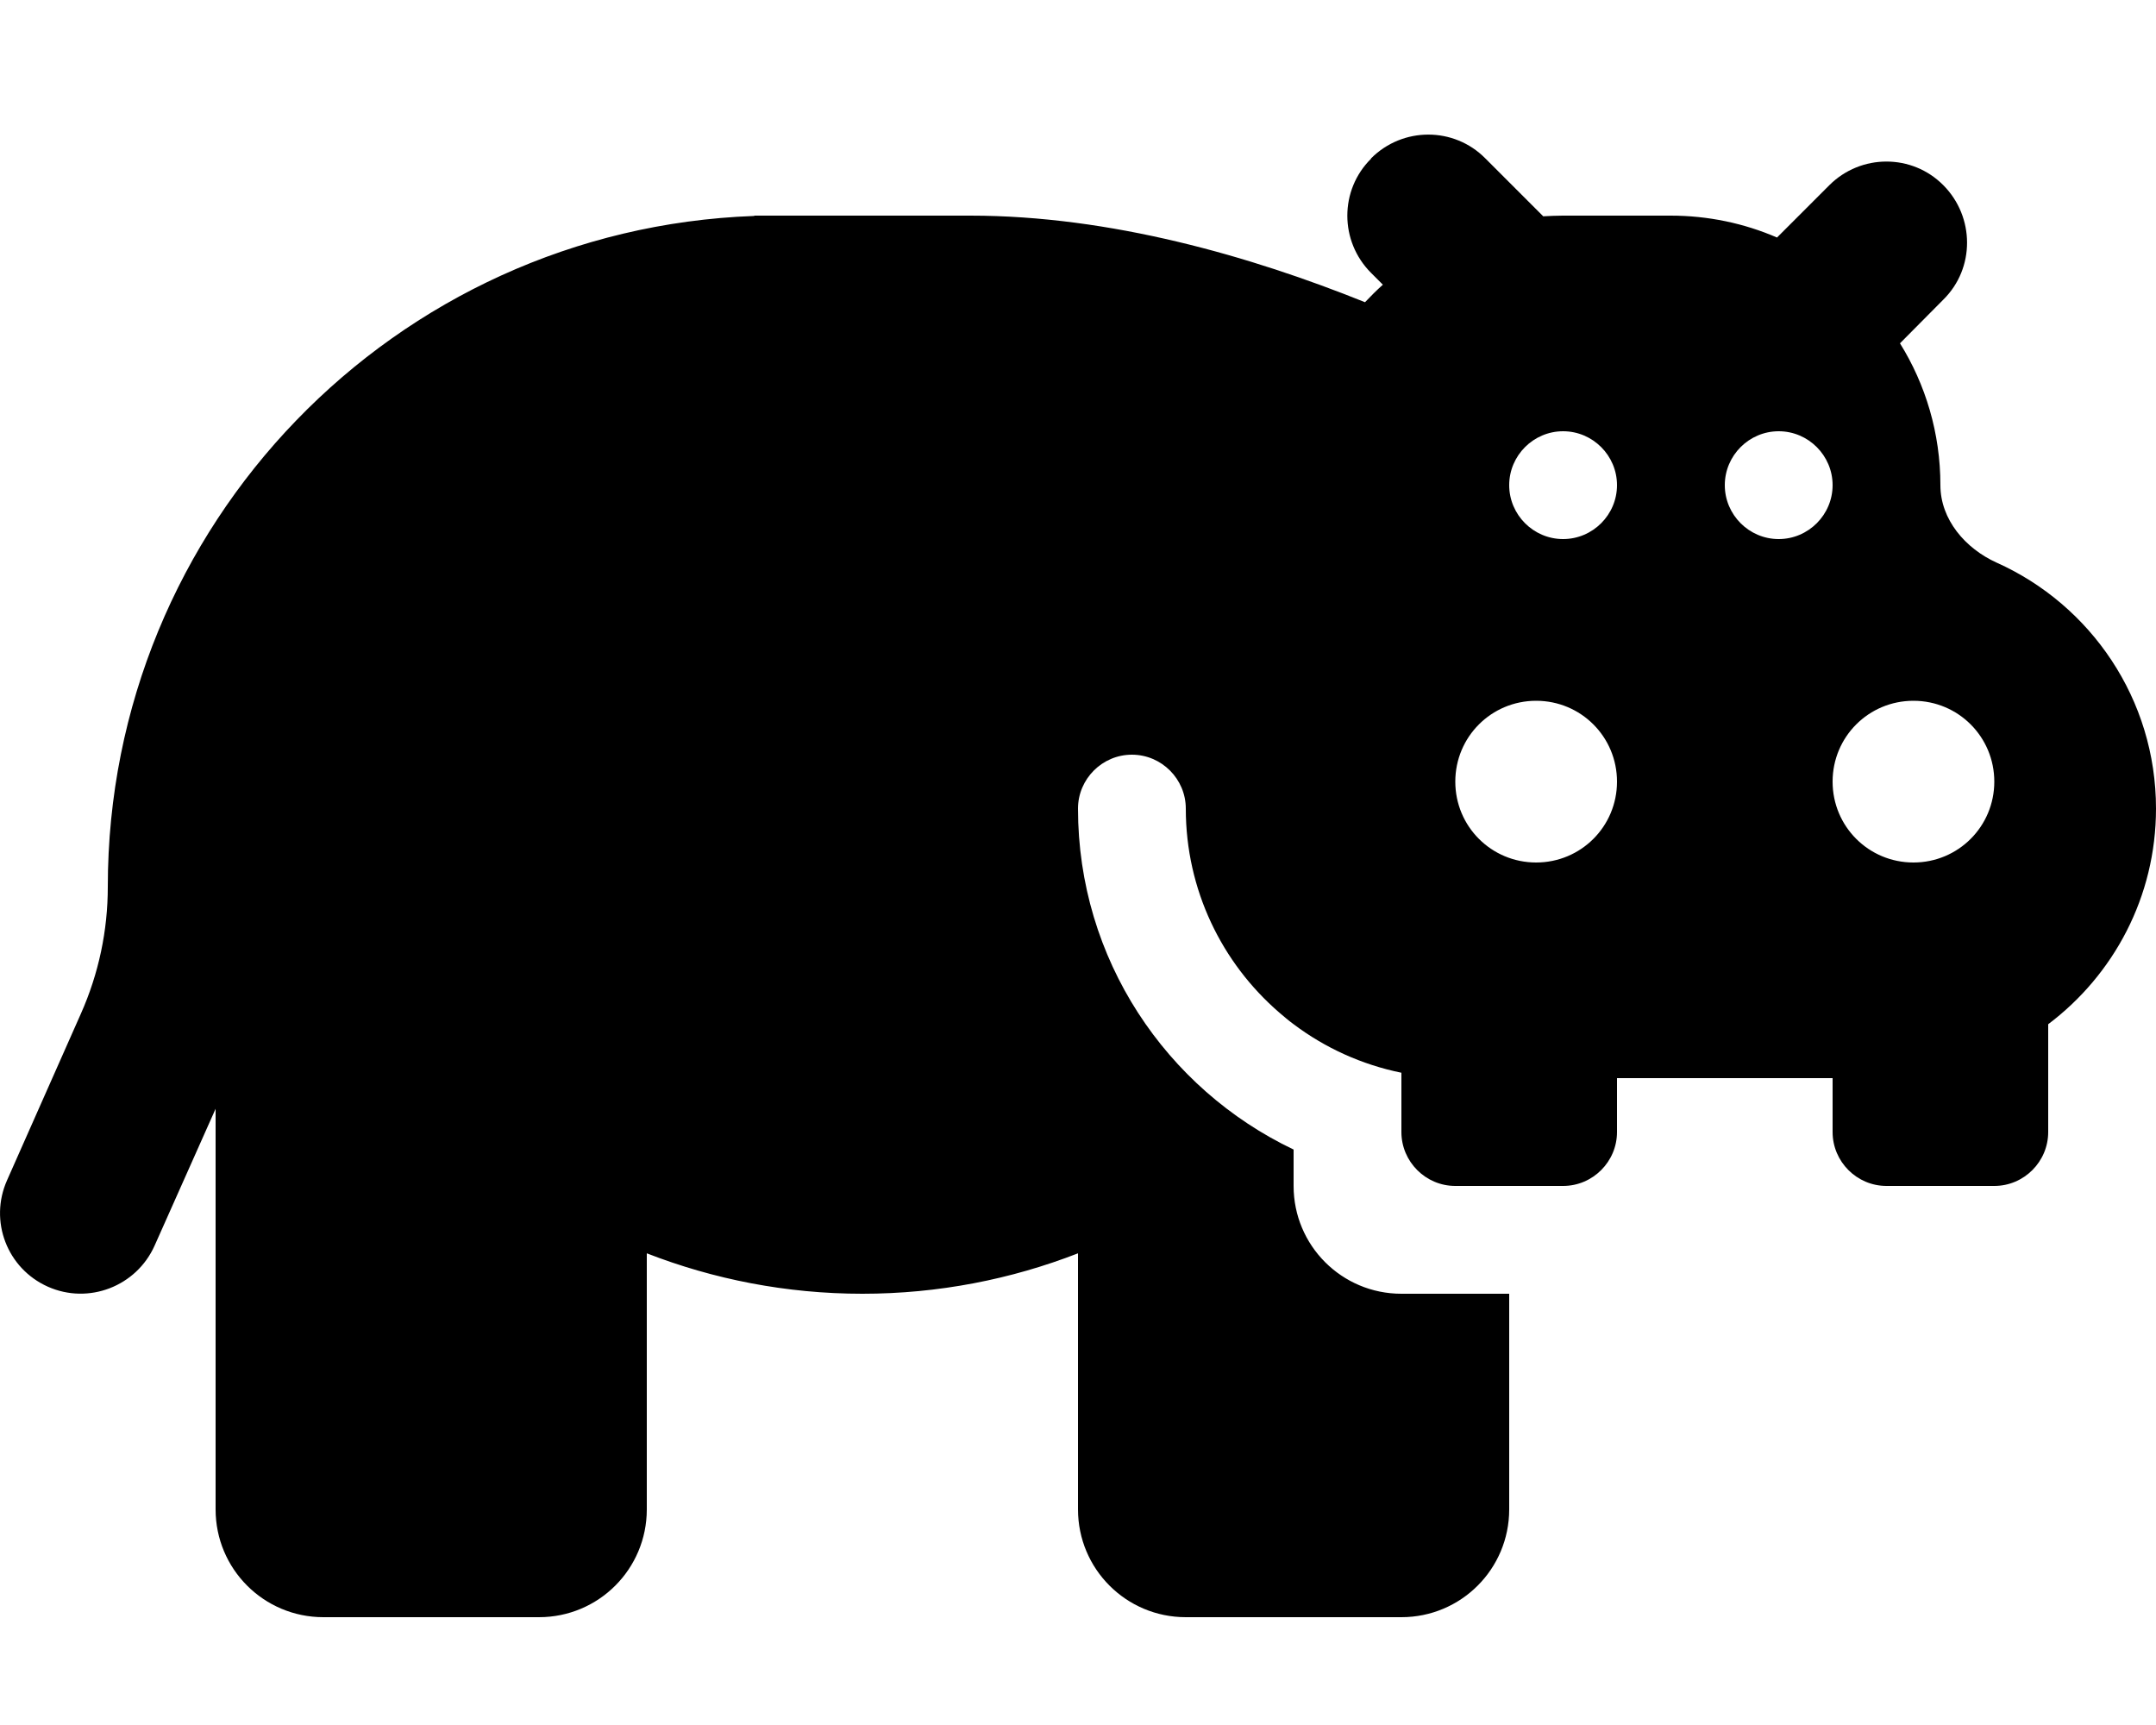
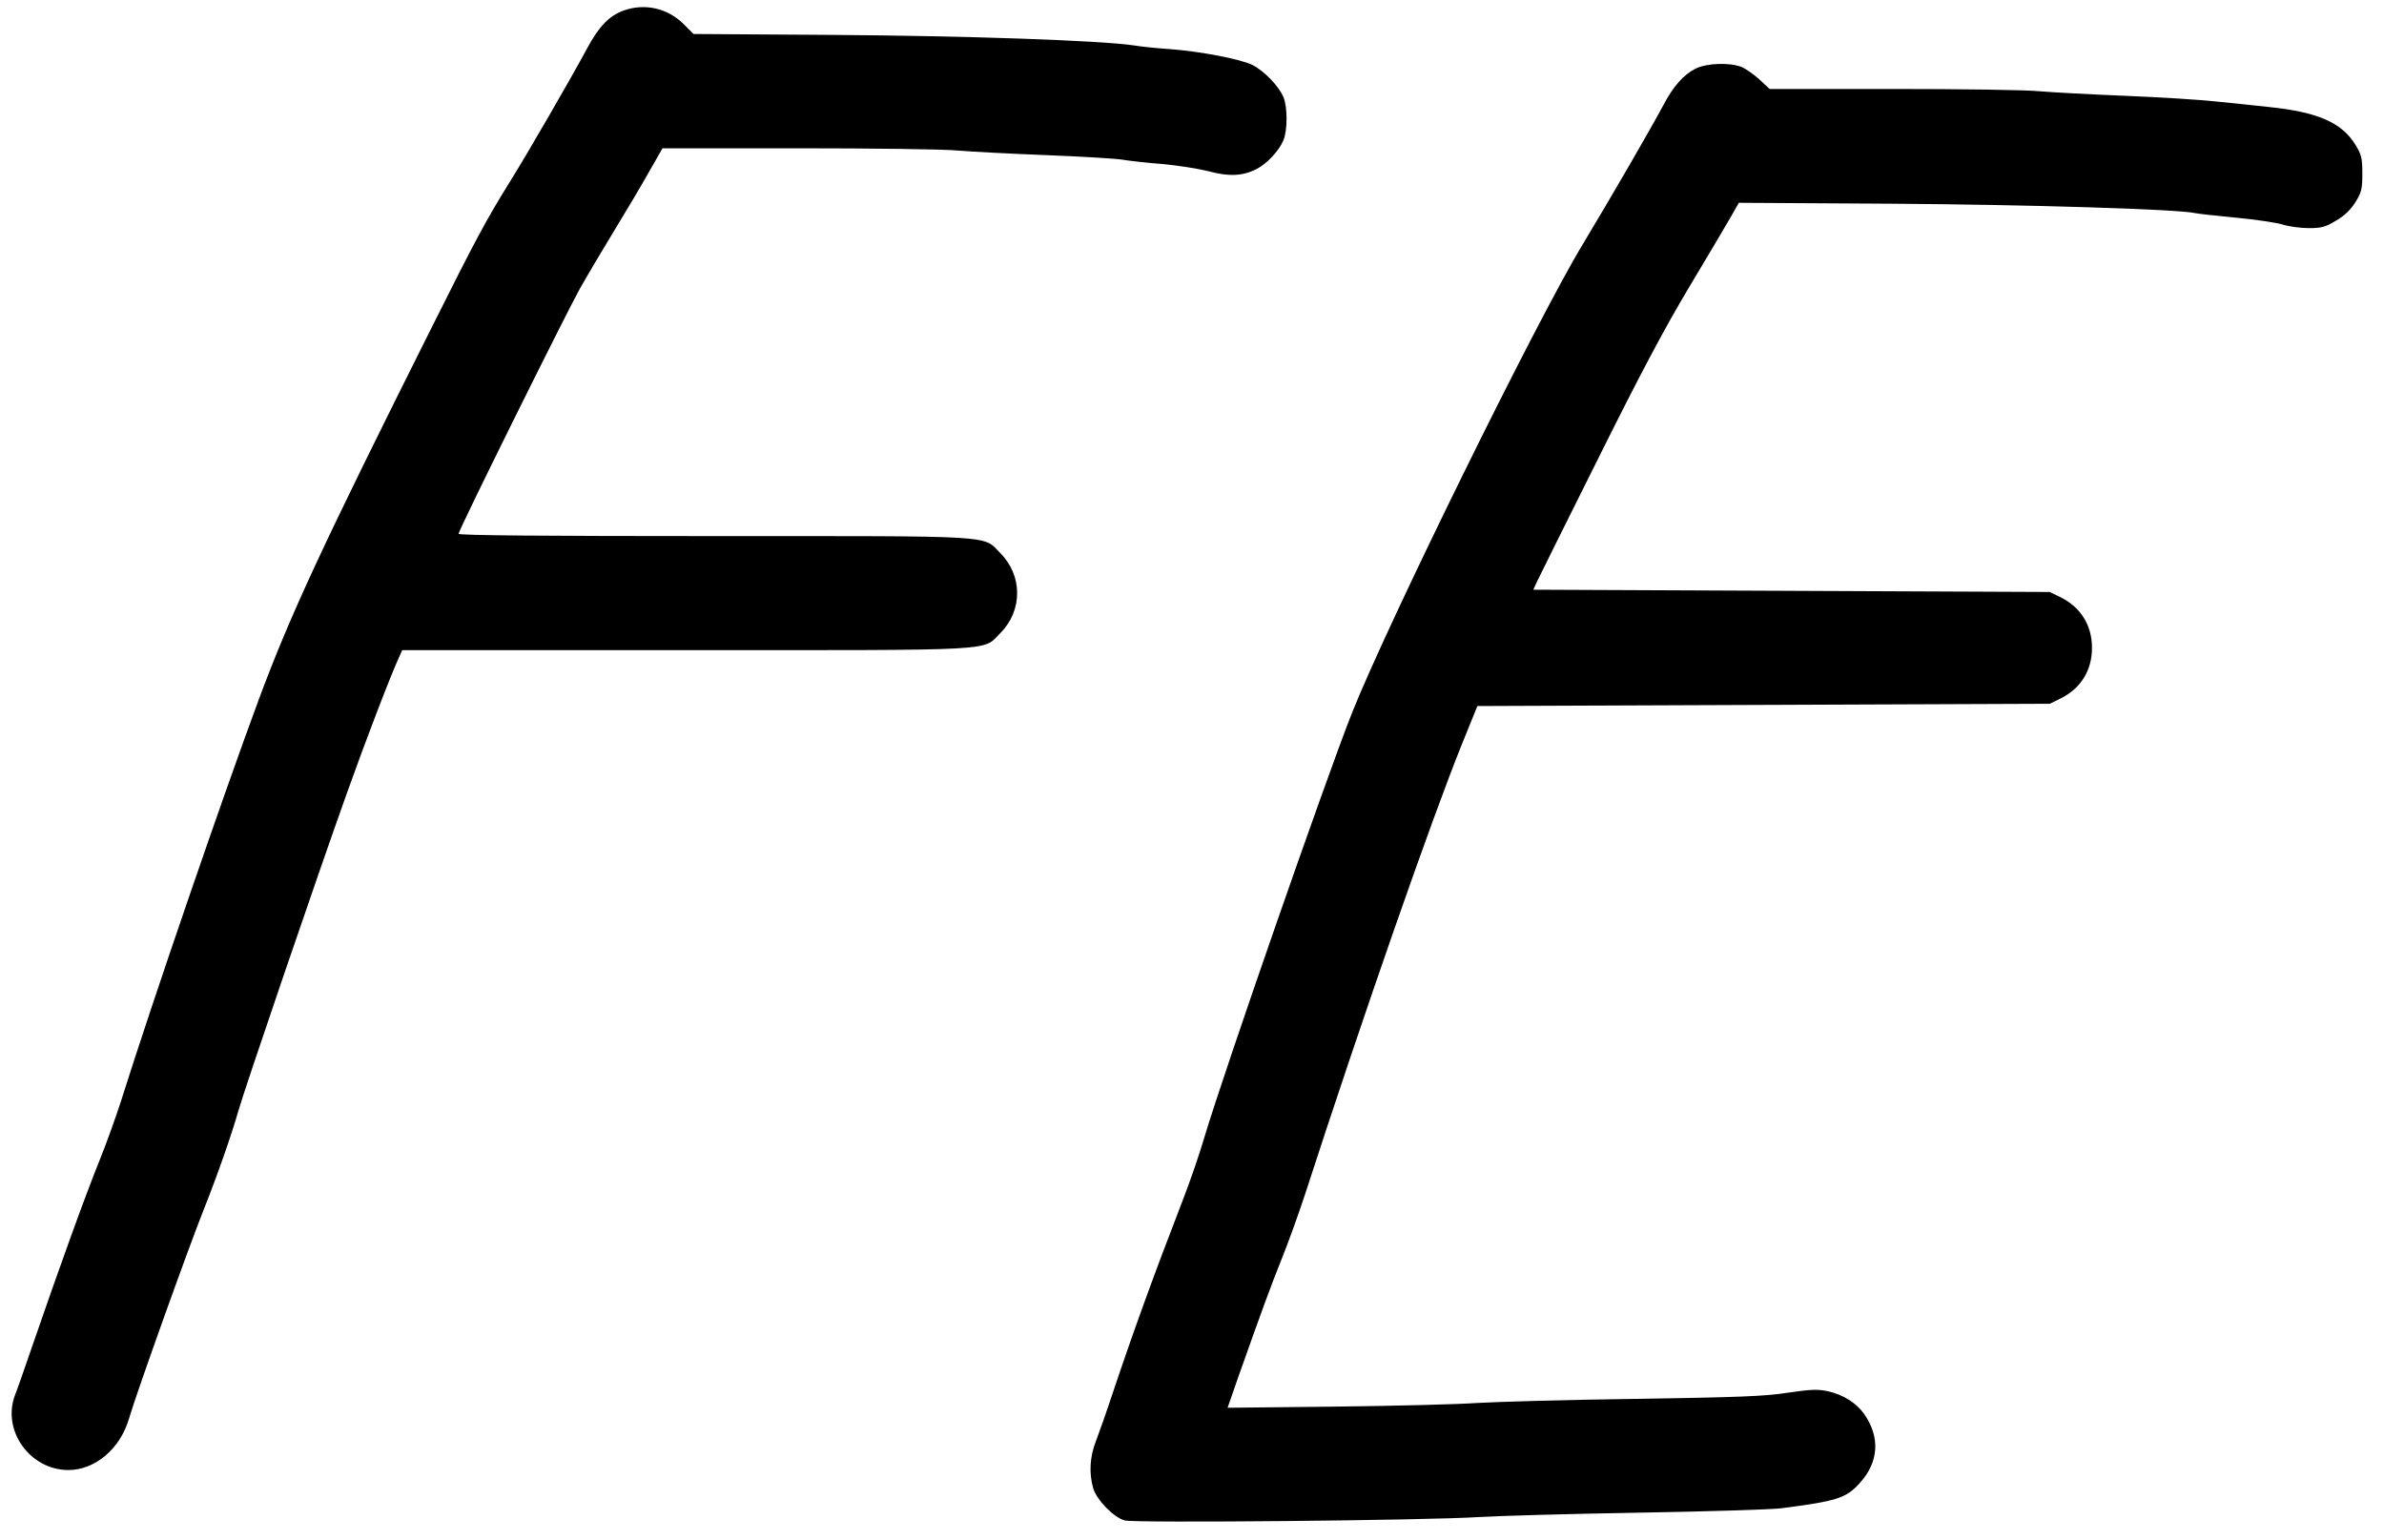
- <svg xmlns="http://www.w3.org/2000/svg" viewBox="0 0 640 512">
-   <path d="M407 47c9.4-9.4 24.6-9.4 33.9 0l17.2 17.2c1.9-.1 3.9-.2 5.8-.2h32c11.2 0 21.9 2.3 31.6 6.5L543 55c9.4-9.4 24.6-9.4 33.9 0s9.4 24.6 0 33.9L564 101.9c7.6 12.2 12 26.7 12 42.1c0 10.2 7.4 18.8 16.7 23c27.9 12.5 47.3 40.5 47.3 73c0 26.2-12.6 49.4-32 64v32c0 8.8-7.2 16-16 16H560c-8.8 0-16-7.2-16-16V320H480v16c0 8.8-7.2 16-16 16H432c-8.8 0-16-7.2-16-16V318.4c-11.8-2.4-22.7-7.4-32-14.4c-1.5-1.1-2.9-2.3-4.3-3.5c-17-14.7-27.7-36.4-27.7-60.5c0-8.8-7.2-16-16-16s-16 7.2-16 16c0 44.7 26.2 83.2 64 101.2V352c0 17.7 14.3 32 32 32h32v64c0 17.7-14.3 32-32 32H352c-17.7 0-32-14.3-32-32V372c-19.8 7.7-41.4 12-64 12s-44.2-4.3-64-12v76c0 17.7-14.3 32-32 32H96c-17.7 0-32-14.3-32-32V329.1L45.9 369.7c-5.4 12.1-19.6 17.6-31.7 12.2S-3.3 362.4 2.1 350.3L24 300.9c5.3-11.9 8-24.7 8-37.7C32 155.7 117.2 68 223.8 64.1l.2-.1h7.2H256h32c41.7 0 83.4 12.1 117.2 25.7c1.7-1.8 3.5-3.6 5.3-5.2L407 81c-9.4-9.4-9.4-24.6 0-33.9zm73 185c0-13.3-10.7-24-24-24s-24 10.7-24 24s10.7 24 24 24s24-10.7 24-24zm88 24c13.3 0 24-10.7 24-24s-10.7-24-24-24s-24 10.7-24 24s10.7 24 24 24zM480 144c0-8.8-7.2-16-16-16s-16 7.2-16 16s7.2 16 16 16s16-7.2 16-16zm48 16c8.8 0 16-7.2 16-16s-7.2-16-16-16s-16 7.2-16 16s7.2 16 16 16z" />
+ <svg xmlns="http://www.w3.org/2000/svg" version="1.0" width="1045pt" height="675pt" viewBox="0 0 1045 675" preserveAspectRatio="xMidYMid meet">
+   <g transform="translate(0,675) scale(0.1,-0.1)" fill="#000000" stroke="none">
+     <path d="M2734 6704 c-64 -23 -110 -71 -162 -169 -64 -119 -264 -466 -339 -585 -104 -168 -147 -248 -343 -640 -478 -955 -619 -1258 -757 -1630 -151 -407 -465 -1319 -602 -1755 -23 -71 -64 -186 -92 -255 -66 -163 -180 -479 -299 -825 -32 -93 -65 -188 -74 -210 -59 -155 65 -329 234 -329 116 0 226 92 265 224 35 119 258 741 325 910 60 150 126 338 155 441 30 104 342 1019 478 1399 83 232 189 509 228 593 l12 27 1242 0 c1395 0 1300 -5 1380 75 98 98 98 252 0 350 -79 80 1 75 -1257 75 -740 0 -1118 3 -1118 10 0 16 464 952 532 1075 34 60 101 173 148 250 47 77 115 191 150 253 l64 112 596 0 c327 0 642 -4 700 -10 58 -5 231 -14 385 -20 154 -6 305 -15 335 -20 30 -5 109 -14 175 -19 66 -6 156 -20 200 -31 91 -25 152 -22 213 9 45 23 99 80 118 127 18 43 18 145 0 188 -21 49 -83 114 -136 141 -52 26 -229 60 -365 70 -49 3 -119 10 -155 16 -151 22 -738 42 -1323 46 l-607 4 -43 43 c-70 70 -170 93 -263 60z" />
+     <path d="M7432 6449 c-52 -26 -99 -79 -142 -162 -55 -103 -221 -390 -354 -611 -203 -336 -855 -1662 -1010 -2052 -114 -288 -556 -1558 -646 -1857 -21 -73 -64 -197 -95 -277 -128 -331 -213 -565 -307 -845 -27 -82 -61 -178 -74 -212 -27 -68 -31 -142 -12 -207 15 -51 90 -128 138 -141 42 -12 1329 0 1555 15 83 5 395 14 695 19 300 5 581 14 625 19 248 32 287 44 348 112 83 92 89 201 18 302 -34 48 -91 84 -157 99 -45 10 -74 9 -177 -6 -101 -16 -217 -20 -667 -27 -300 -4 -612 -13 -695 -18 -82 -6 -362 -13 -622 -16 l-472 -5 48 138 c102 288 140 392 189 514 28 69 74 197 103 285 248 765 553 1640 688 1974 l67 165 1254 5 1255 5 47 23 c89 44 138 123 138 222 0 99 -49 178 -138 222 l-47 23 -1132 5 -1132 5 16 35 c9 19 130 263 269 541 185 372 292 573 401 755 82 137 164 275 182 307 l33 58 672 -4 c601 -4 1251 -24 1327 -41 13 -3 94 -12 179 -20 85 -8 178 -22 205 -30 28 -9 79 -16 115 -16 57 0 74 5 120 33 37 21 64 48 85 81 27 44 30 58 30 126 0 68 -4 82 -30 125 -60 98 -166 144 -380 166 -55 6 -158 17 -230 24 -71 8 -251 19 -400 25 -148 6 -317 15 -375 20 -58 6 -347 10 -644 10 l-539 0 -44 41 c-24 22 -60 47 -78 55 -52 21 -152 18 -203 -7z" />
+   </g>
</svg>
